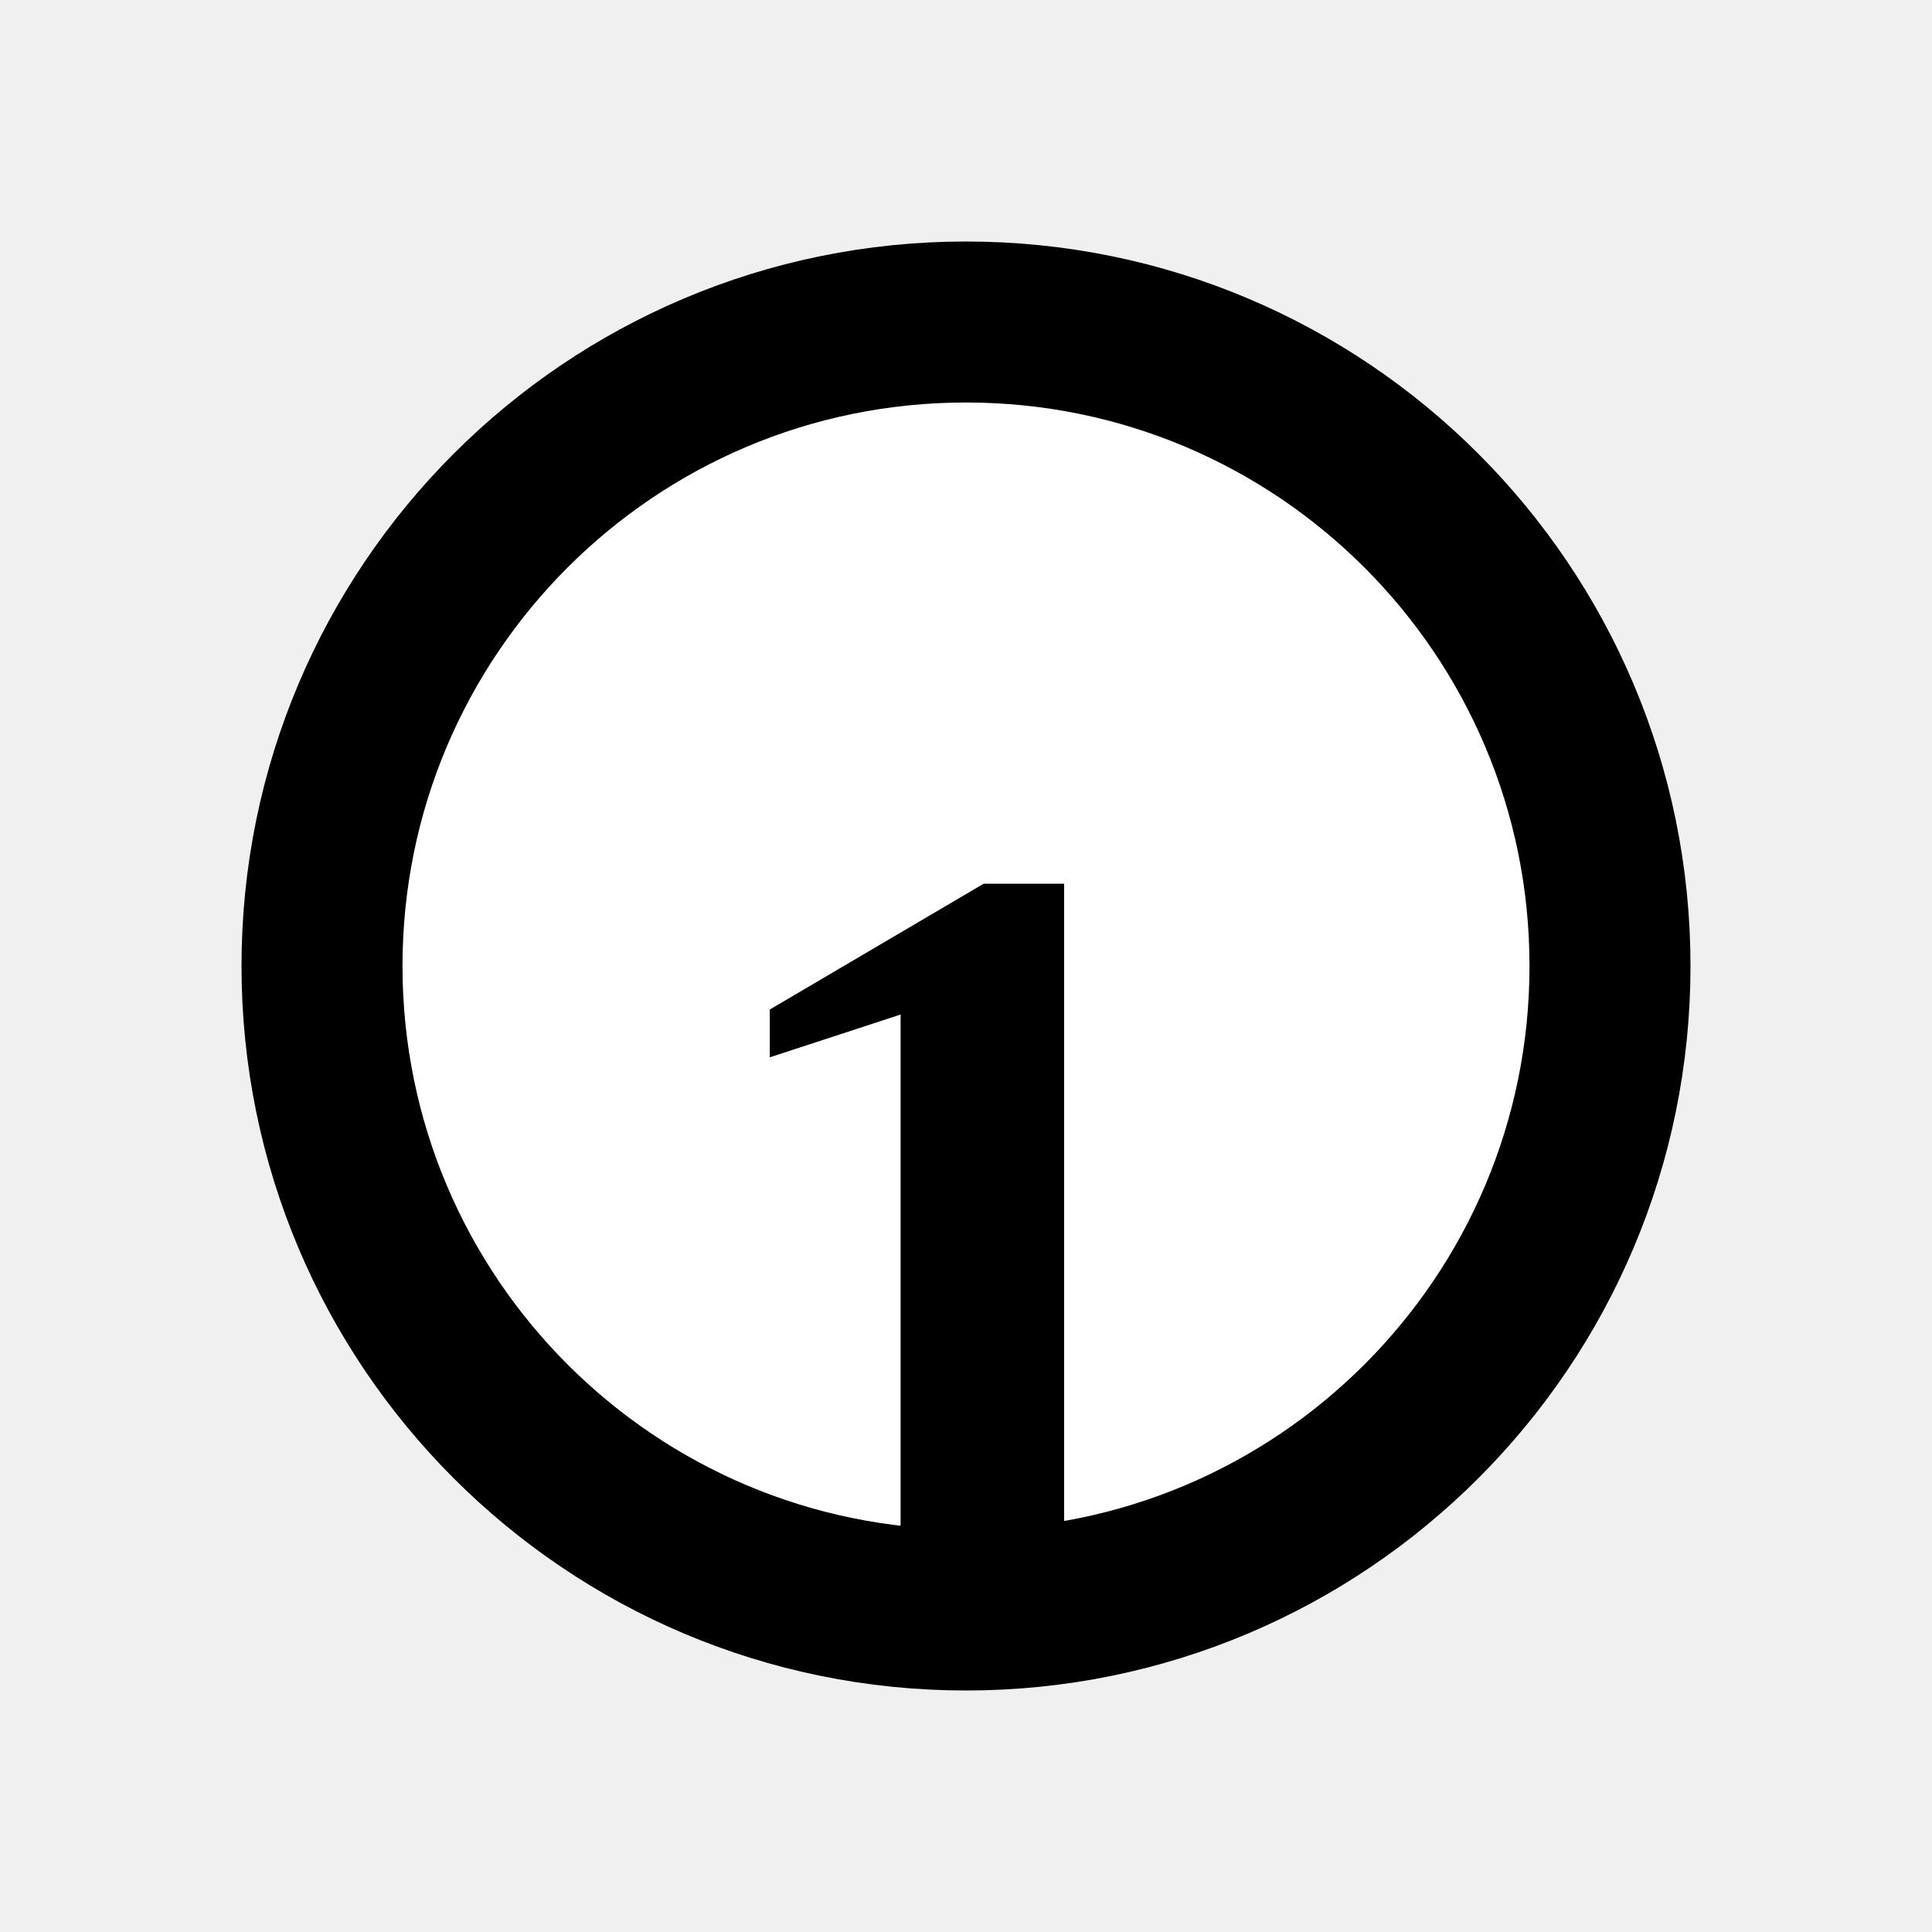
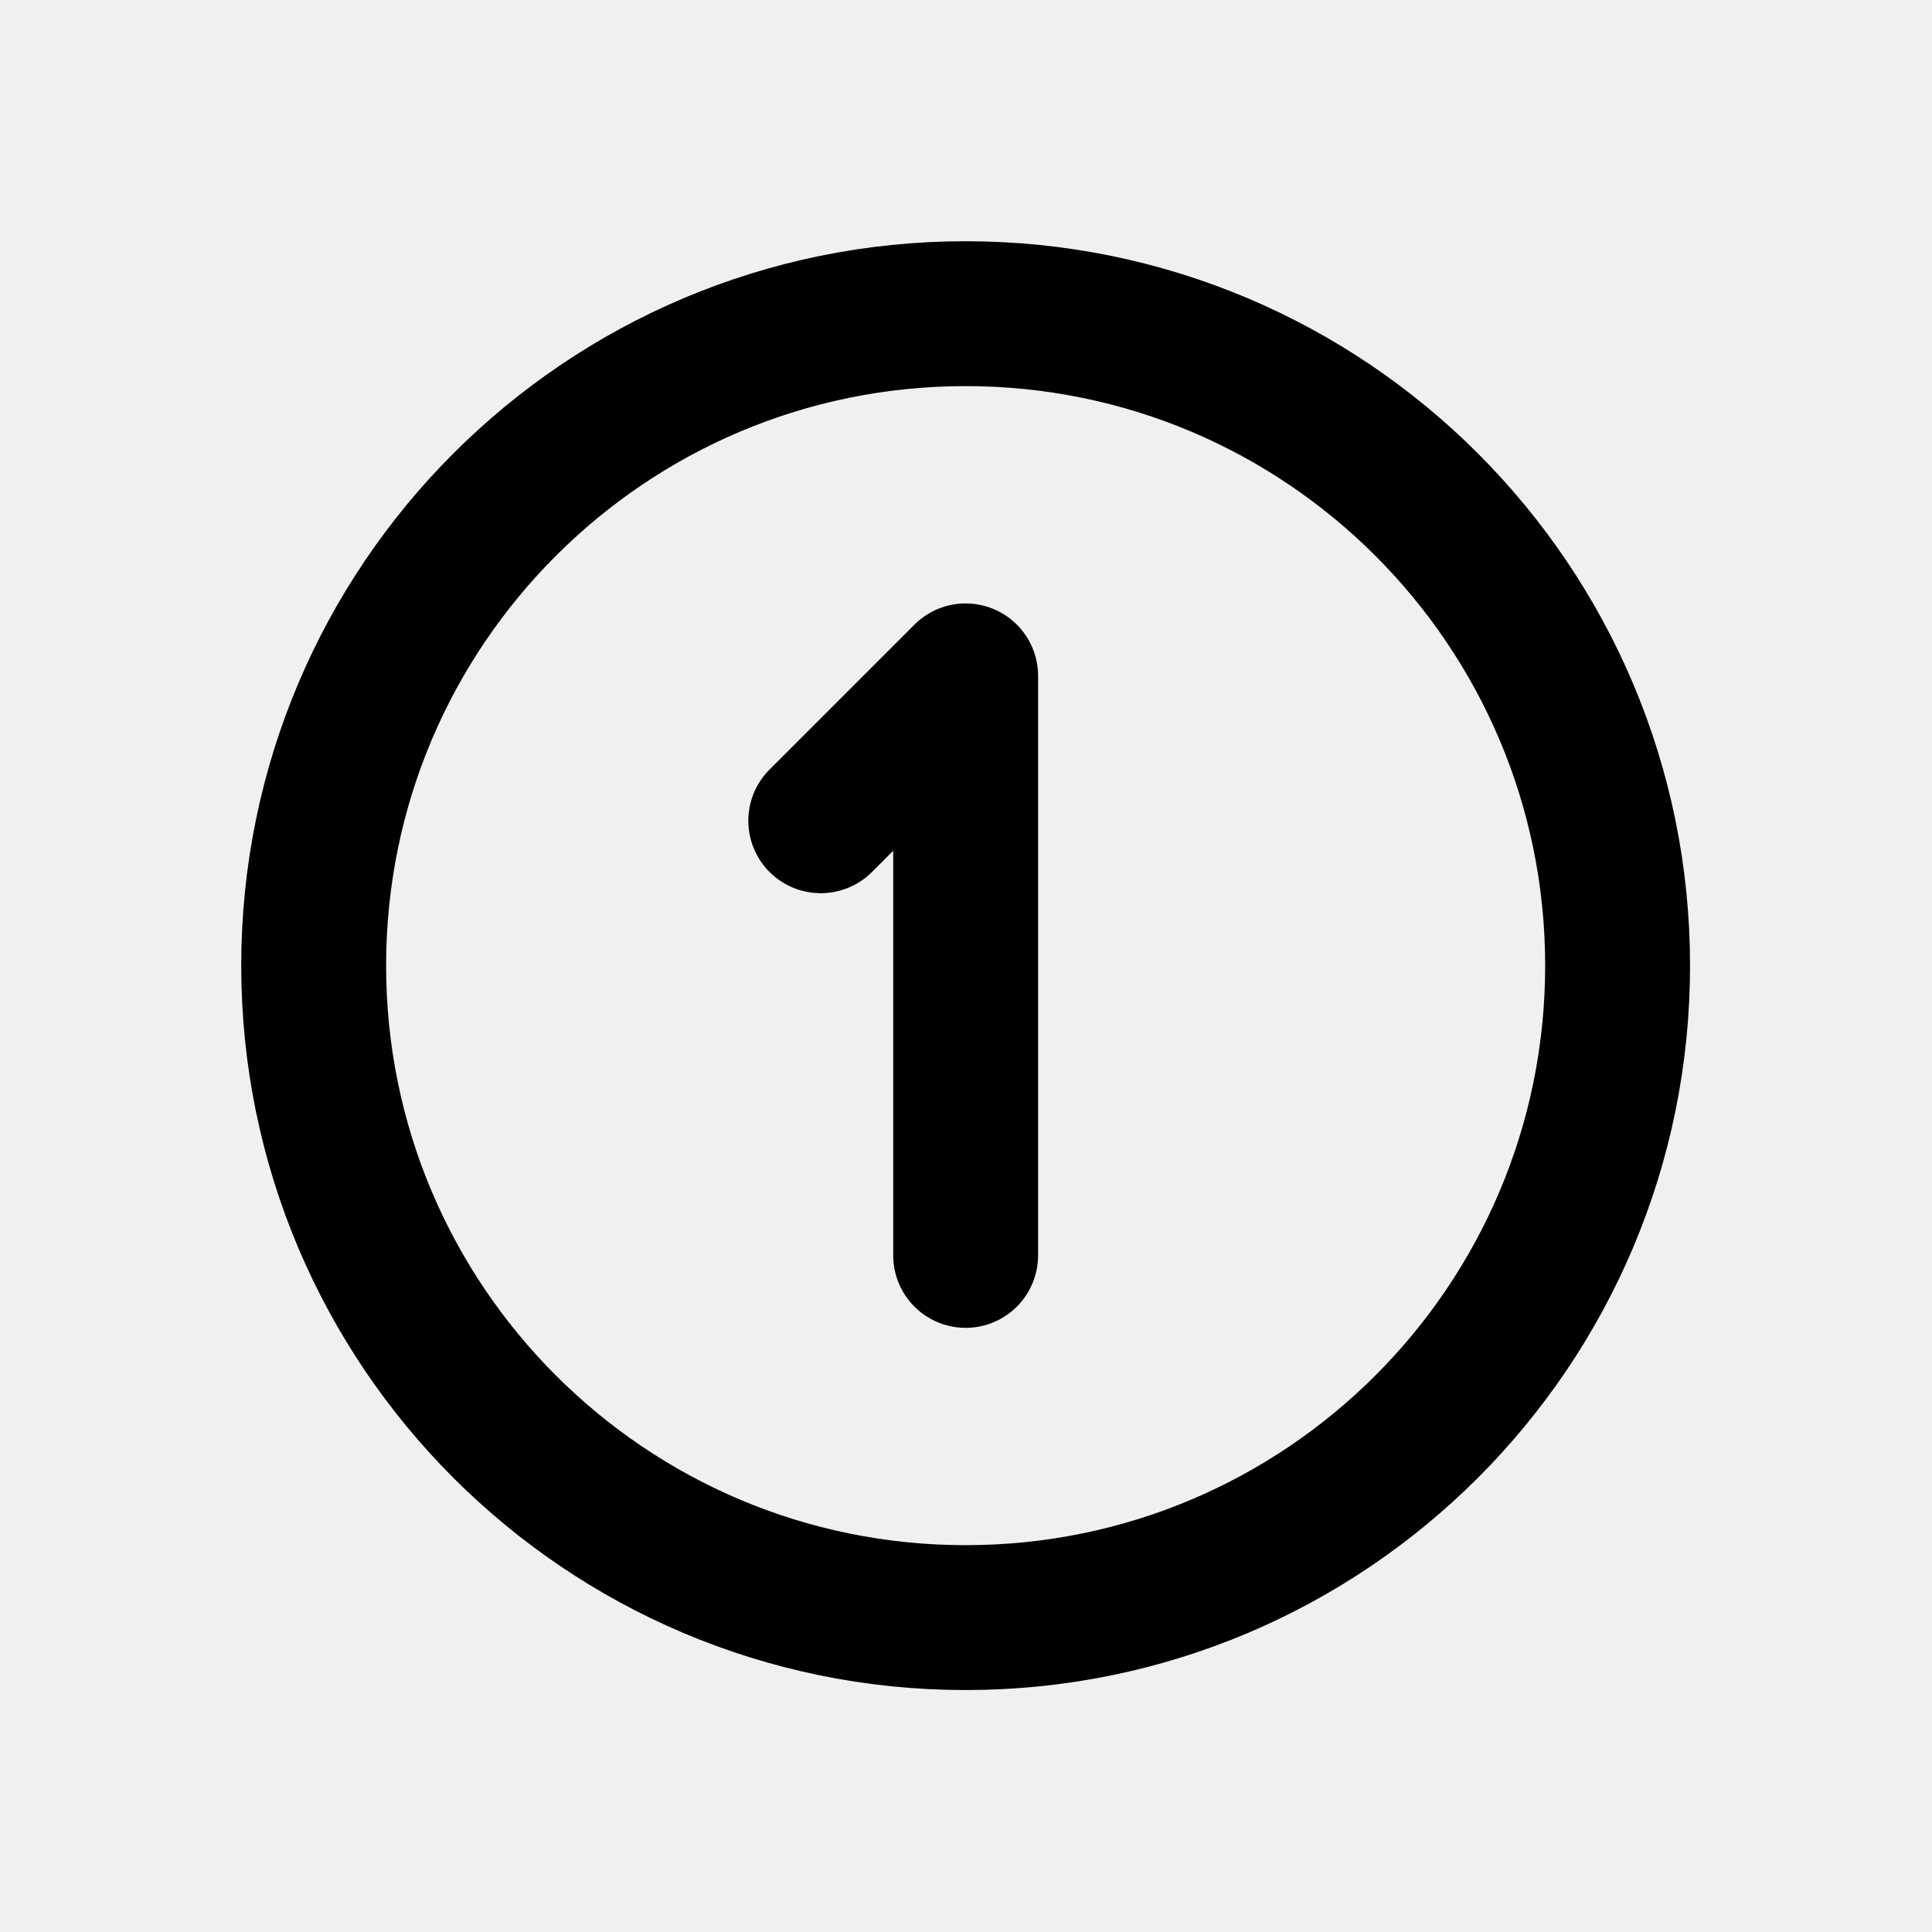
- <svg xmlns="http://www.w3.org/2000/svg" width="60" height="60" viewBox="0 0 60 60">
-   <circle cx="30" cy="30" r="20" fill="white" stroke="black" stroke-width="5" />
-   <text x="30" y="41" font-size="36" font-weight="bold" text-anchor="middle" dominant-baseline="middle" fill="black">
-     1
-   </text>
+ <svg xmlns="http://www.w3.org/2000/svg" viewBox="-1.33 -1.33 26.67 26.67" fill="none" stroke="#000000" stroke-width="2" stroke-linecap="round" stroke-linejoin="round">
+   <path d="M3 12a9 9 0 1 0 18 0a9 9 0 1 0 -18 0" />
+   <path d="M10 10l2 -2v8" />
</svg>
